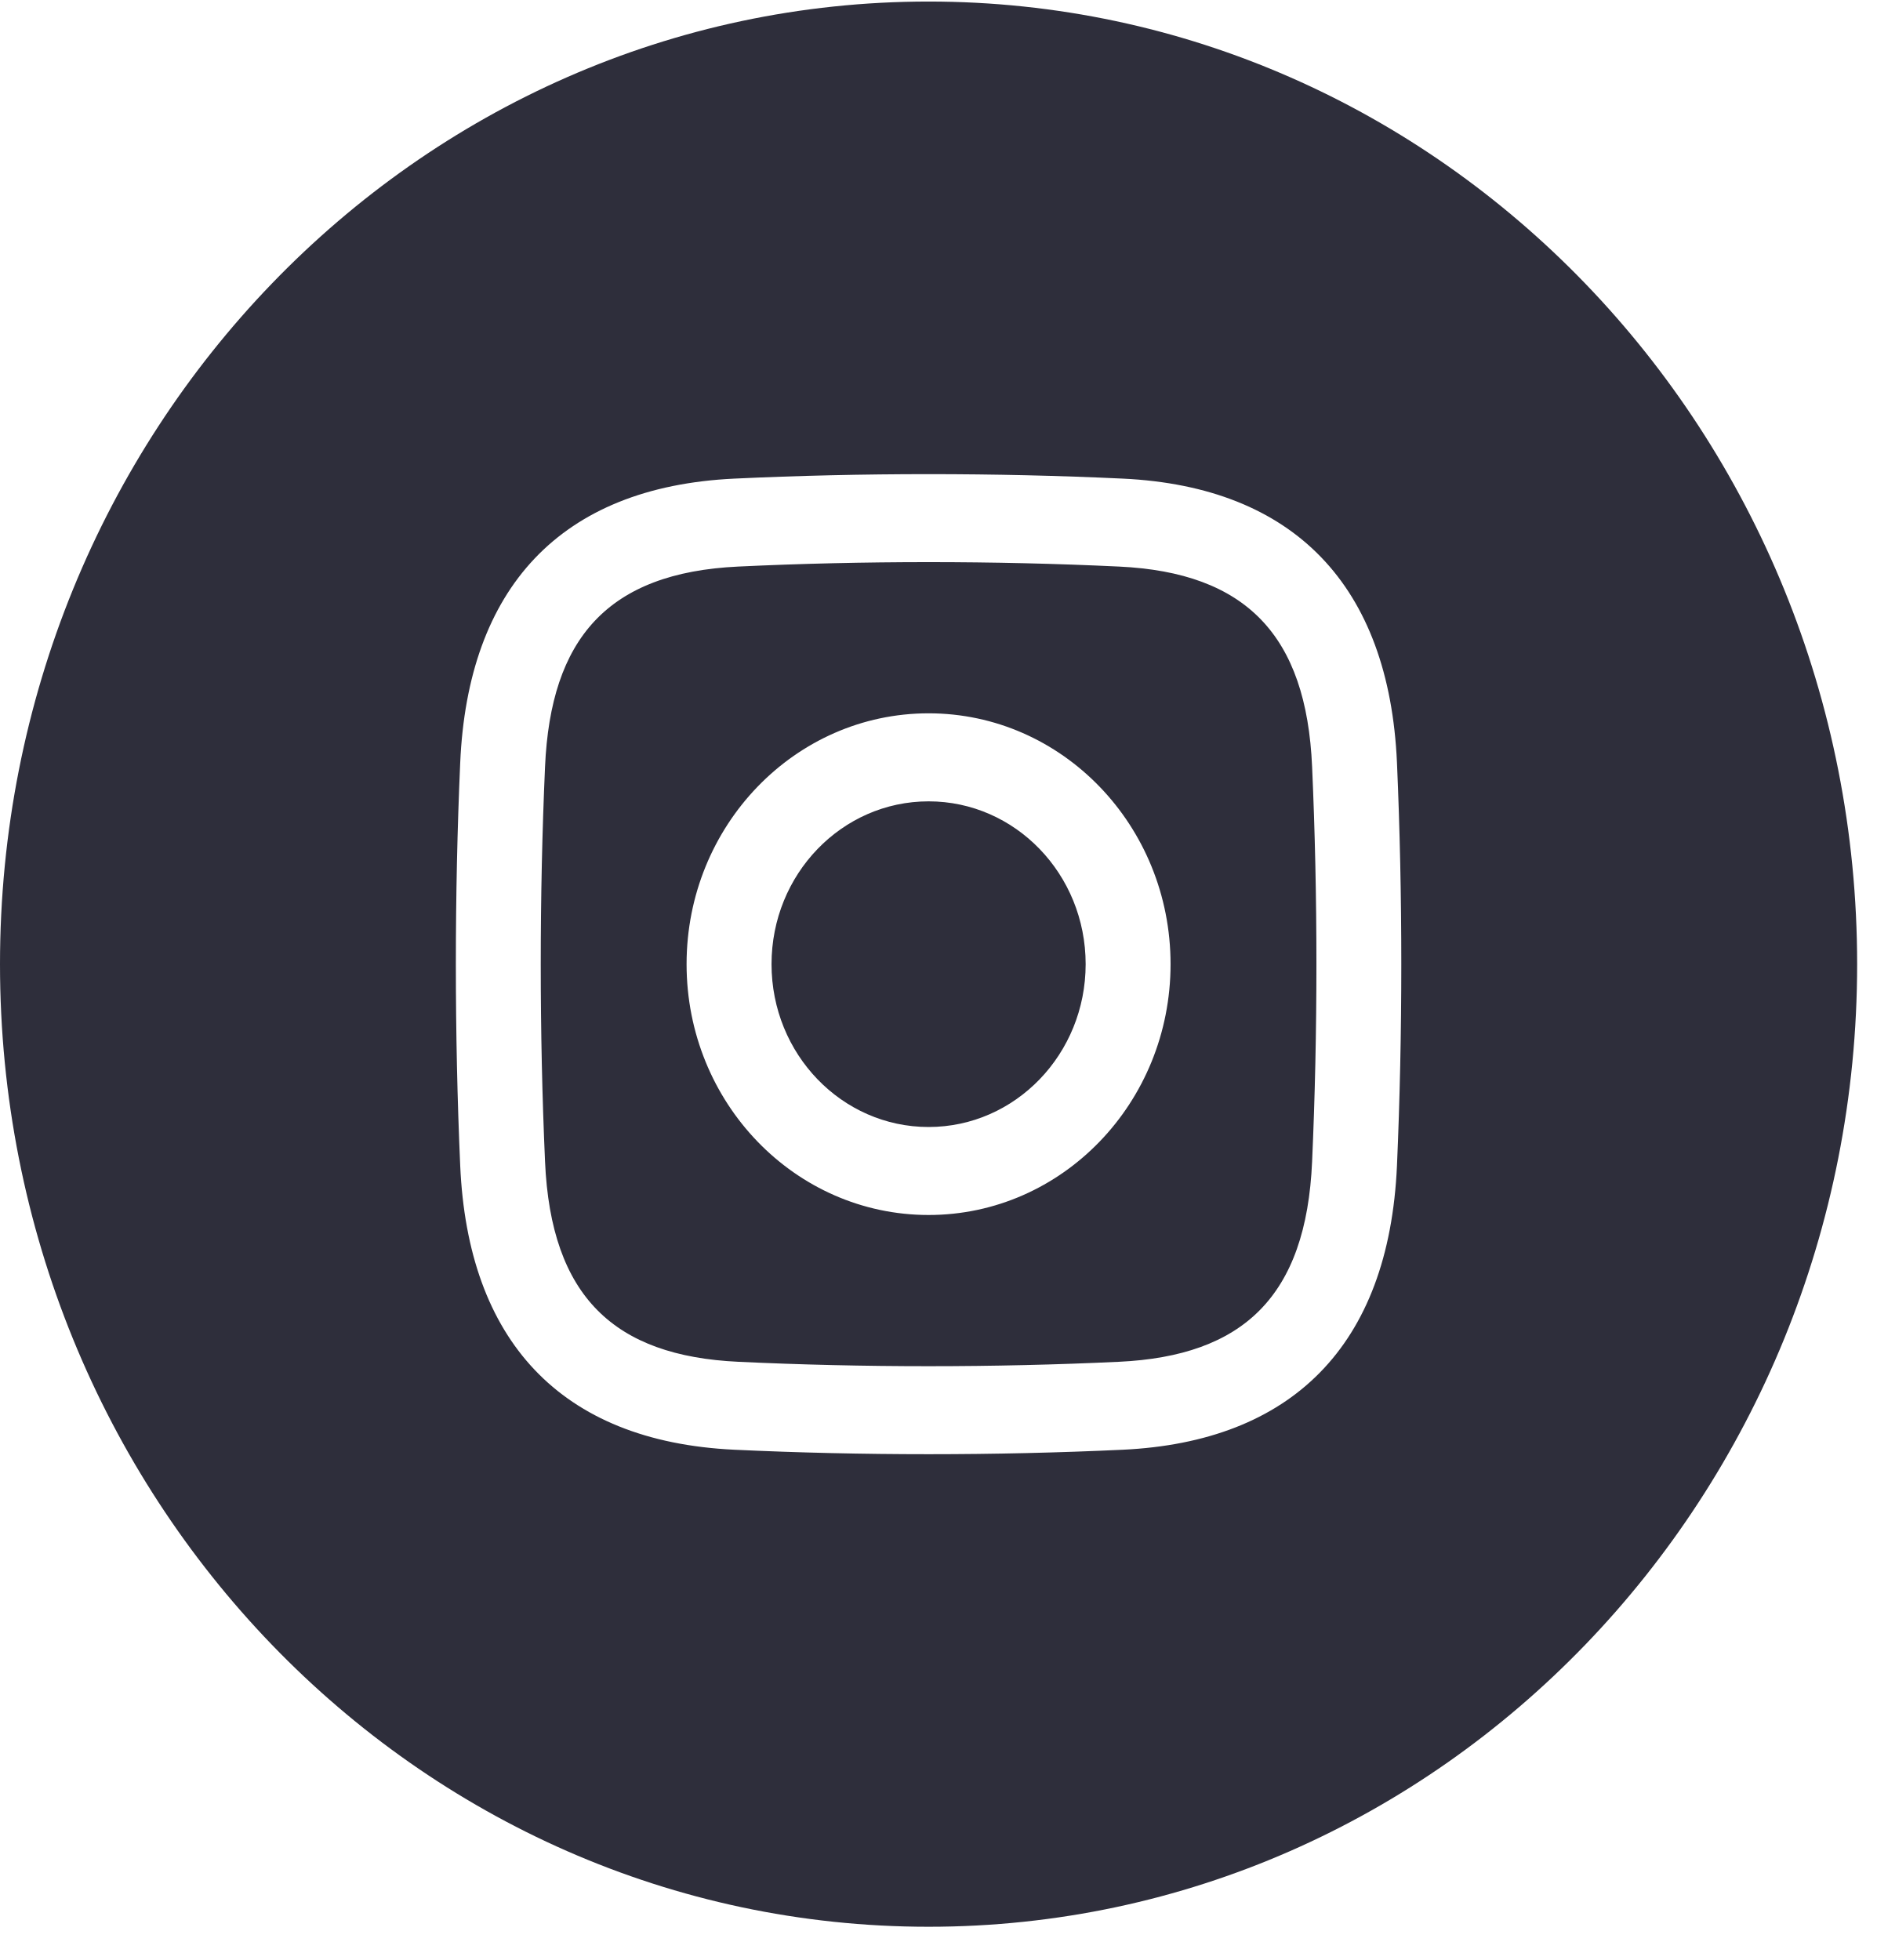
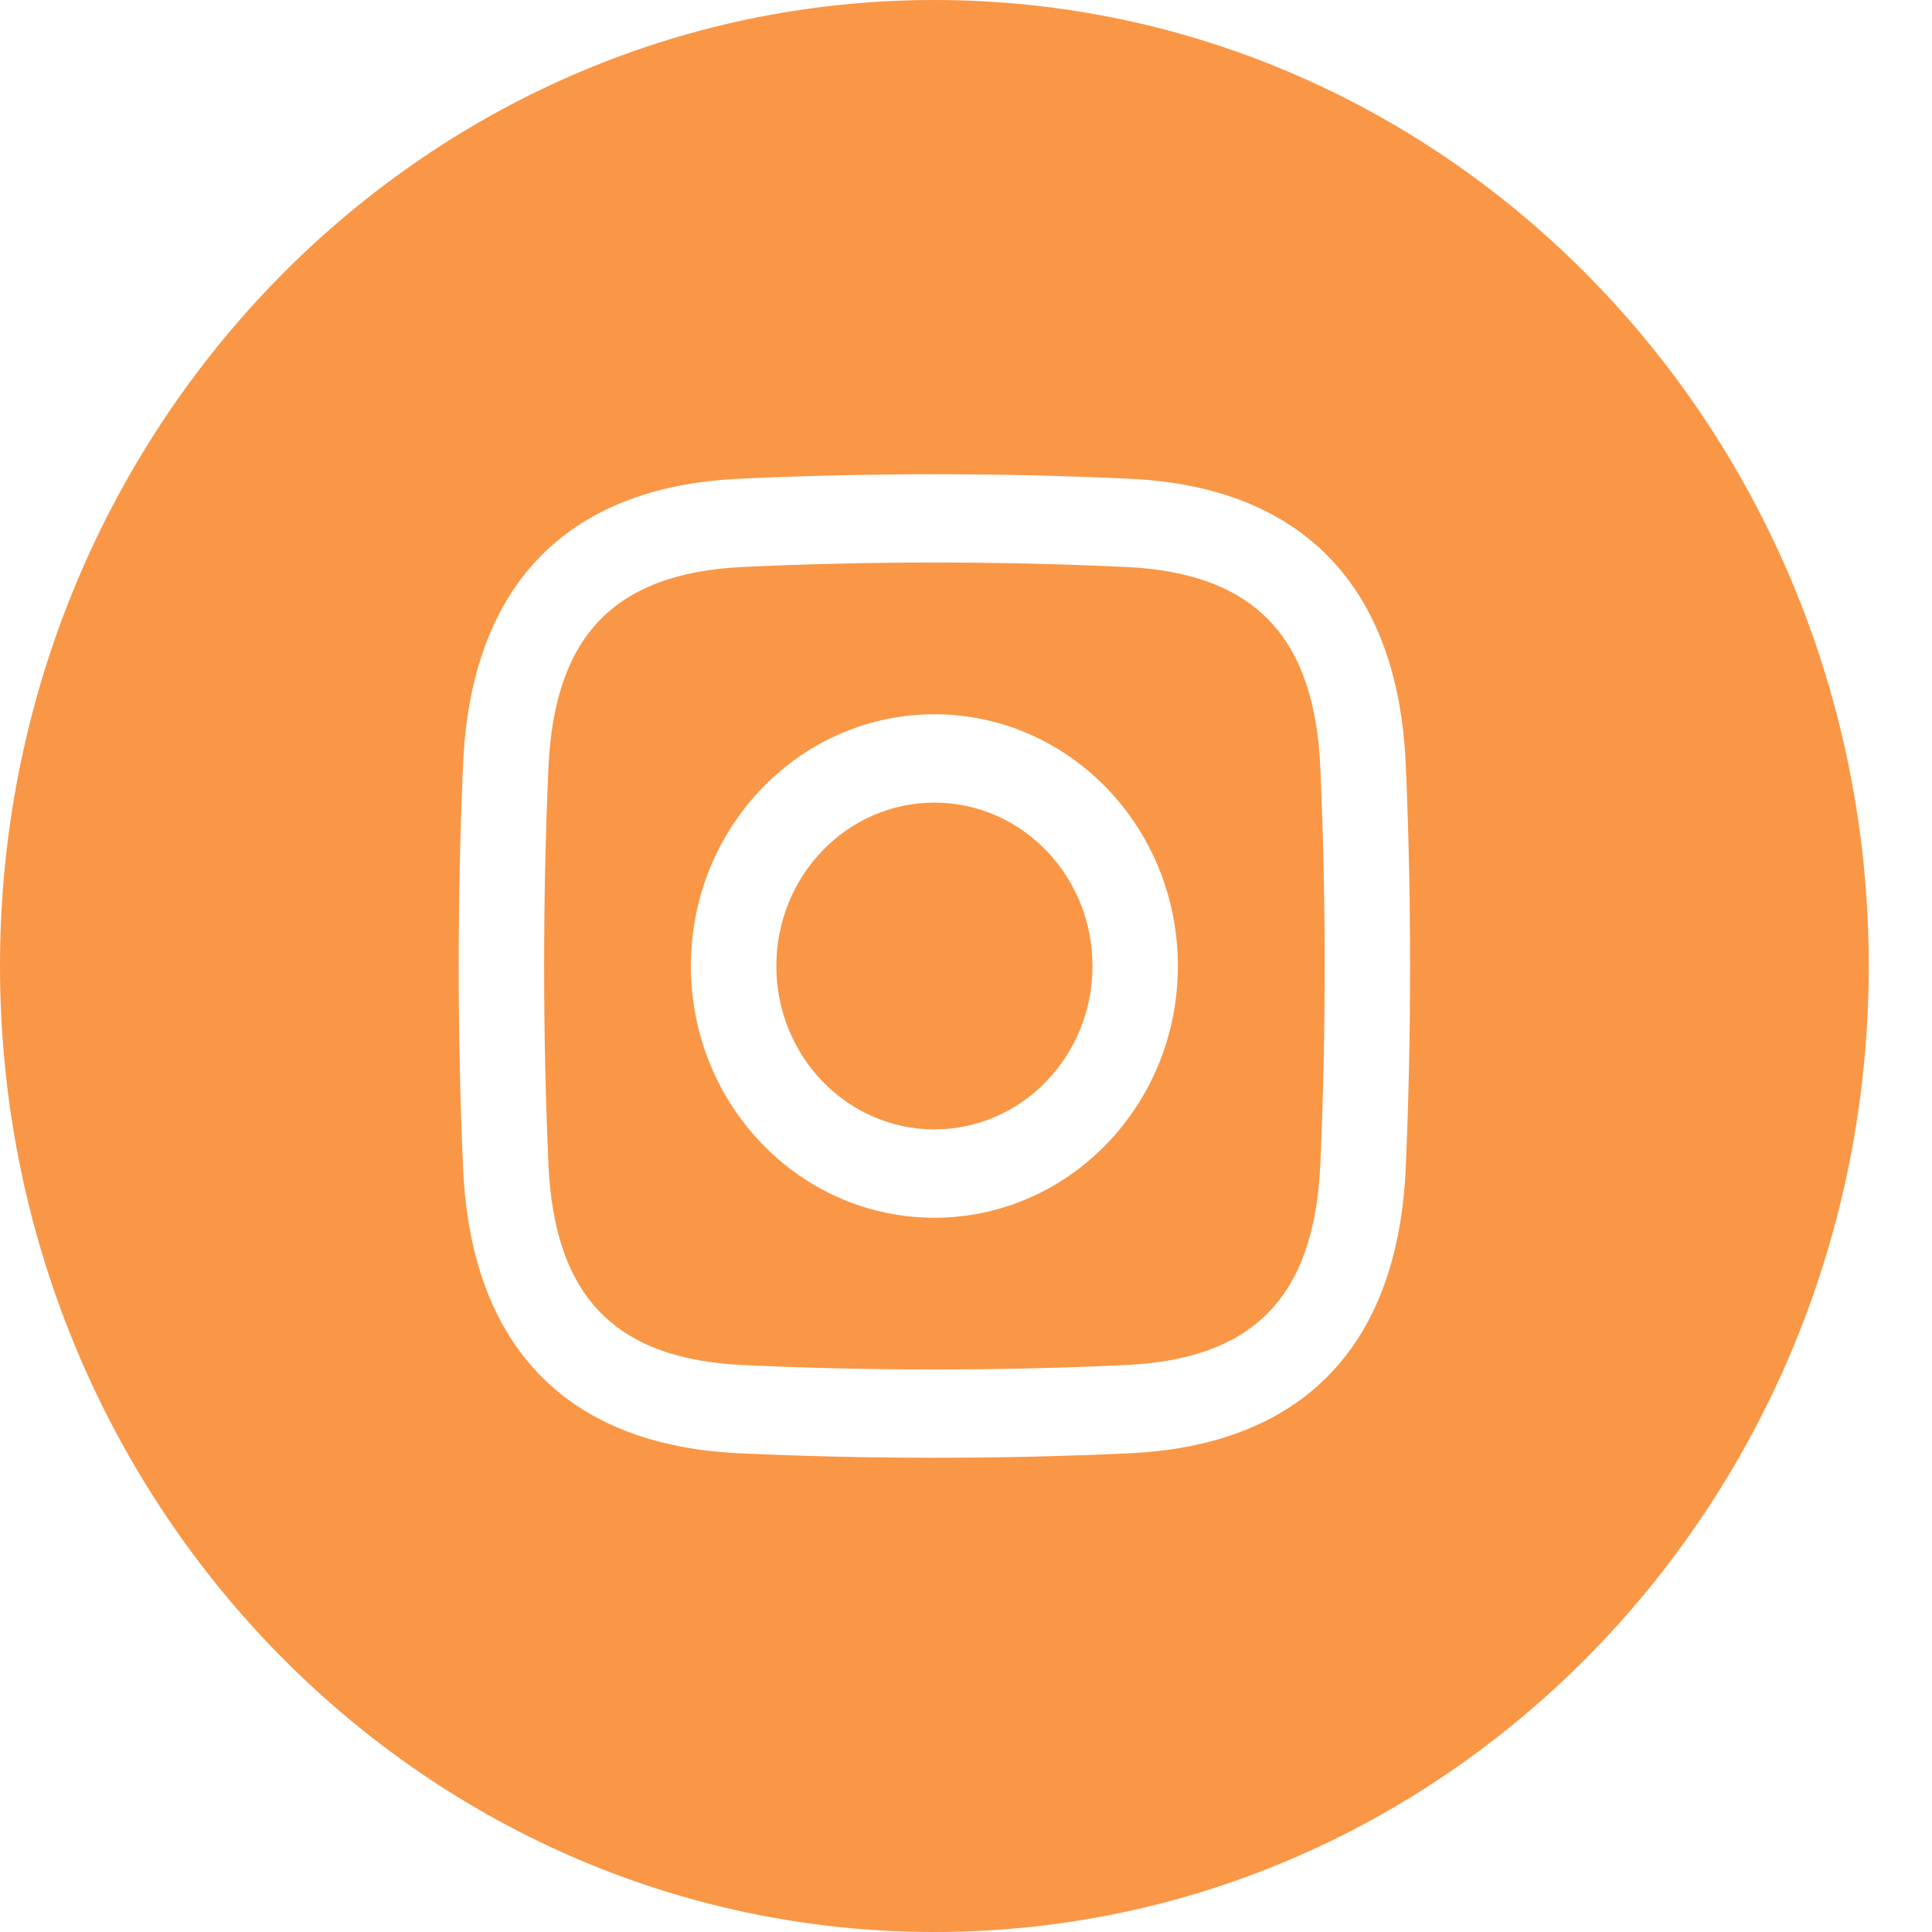
- <svg xmlns="http://www.w3.org/2000/svg" width="45" height="47" viewBox="0 0 45 47" fill="none">
-   <path d="M22.266 0.037C34.563 0.037 44.531 10.371 44.531 23.12C44.531 35.869 34.563 46.203 22.266 46.203C9.968 46.203 0 35.869 0 23.12C0 10.371 9.968 0.037 22.266 0.037ZM17.607 11.477C13.418 11.675 11.218 14.119 11.035 18.291C10.896 21.45 10.896 24.791 11.035 27.95C11.218 32.122 13.418 34.565 17.607 34.764C20.655 34.907 23.877 34.907 26.925 34.764C30.949 34.572 33.305 32.295 33.497 27.95C33.635 24.79 33.635 21.451 33.497 18.291C33.309 14.039 31.027 11.672 26.925 11.477C23.877 11.334 20.655 11.334 17.607 11.477ZM26.832 13.586C29.875 13.729 31.325 15.232 31.462 18.387C31.6 21.48 31.6 24.761 31.462 27.853C31.321 31.1 29.796 32.515 26.832 32.655C23.847 32.796 20.685 32.796 17.7 32.655C14.735 32.515 13.211 31.1 13.069 27.853C12.932 24.761 12.932 21.48 13.069 18.387C13.204 15.313 14.569 13.734 17.7 13.586C20.685 13.444 23.847 13.444 26.832 13.586ZM22.266 27.025C20.186 27.025 18.5 25.277 18.5 23.12C18.5 20.963 20.186 19.216 22.266 19.216C24.346 19.216 26.032 20.963 26.032 23.12C26.032 25.276 24.346 27.025 22.266 27.025ZM22.266 17.105C19.062 17.105 16.463 19.799 16.463 23.12C16.463 26.442 19.061 29.135 22.266 29.135C25.471 29.135 28.068 26.442 28.068 23.12C28.068 19.799 25.471 17.105 22.266 17.105ZM29.653 16.867C29.653 17.644 29.046 18.274 28.297 18.274C27.548 18.274 26.941 17.645 26.941 16.868C26.941 16.092 27.548 15.462 28.297 15.462C29.046 15.462 29.653 16.092 29.653 16.867Z" fill="#2E2E3B" />
+ <svg xmlns="http://www.w3.org/2000/svg" width="30" height="30" viewBox="0 0 30 30" fill="none">
+   <path d="M14.509 0C22.523 0 29.018 6.715 29.018 15C29.018 23.285 22.523 30 14.509 30C6.496 30 0 23.285 0 15C0 6.715 6.496 0 14.509 0ZM11.473 7.434C8.744 7.563 7.31 9.151 7.191 11.862C7.1 13.914 7.1 16.086 7.191 18.138C7.31 20.849 8.744 22.437 11.473 22.566C13.459 22.659 15.559 22.659 17.545 22.566C20.168 22.442 21.703 20.962 21.828 18.138C21.918 16.085 21.918 13.915 21.828 11.862C21.705 9.098 20.218 7.56 17.545 7.434C15.559 7.341 13.459 7.341 11.473 7.434ZM17.485 8.804C19.468 8.897 20.413 9.874 20.502 11.924C20.592 13.934 20.592 16.066 20.502 18.076C20.41 20.186 19.416 21.105 17.485 21.196C15.54 21.288 13.479 21.288 11.534 21.196C9.602 21.105 8.609 20.186 8.516 18.076C8.427 16.066 8.427 13.934 8.516 11.924C8.604 9.926 9.494 8.9 11.534 8.804C13.479 8.712 15.54 8.712 17.485 8.804ZM14.509 17.537C13.154 17.537 12.055 16.402 12.055 15C12.056 13.598 13.154 12.463 14.509 12.463C15.865 12.463 16.964 13.598 16.964 15C16.964 16.401 15.865 17.537 14.509 17.537ZM14.509 11.091C12.422 11.091 10.728 12.841 10.728 15C10.728 17.159 12.421 18.909 14.509 18.909C16.598 18.909 18.29 17.159 18.29 15C18.29 12.841 16.598 11.091 14.509 11.091ZM19.323 10.937C19.323 11.441 18.927 11.851 18.44 11.851C17.951 11.851 17.556 11.442 17.556 10.937C17.556 10.433 17.951 10.024 18.44 10.024C18.927 10.024 19.323 10.433 19.323 10.937Z" fill="#F99746" />
</svg>
